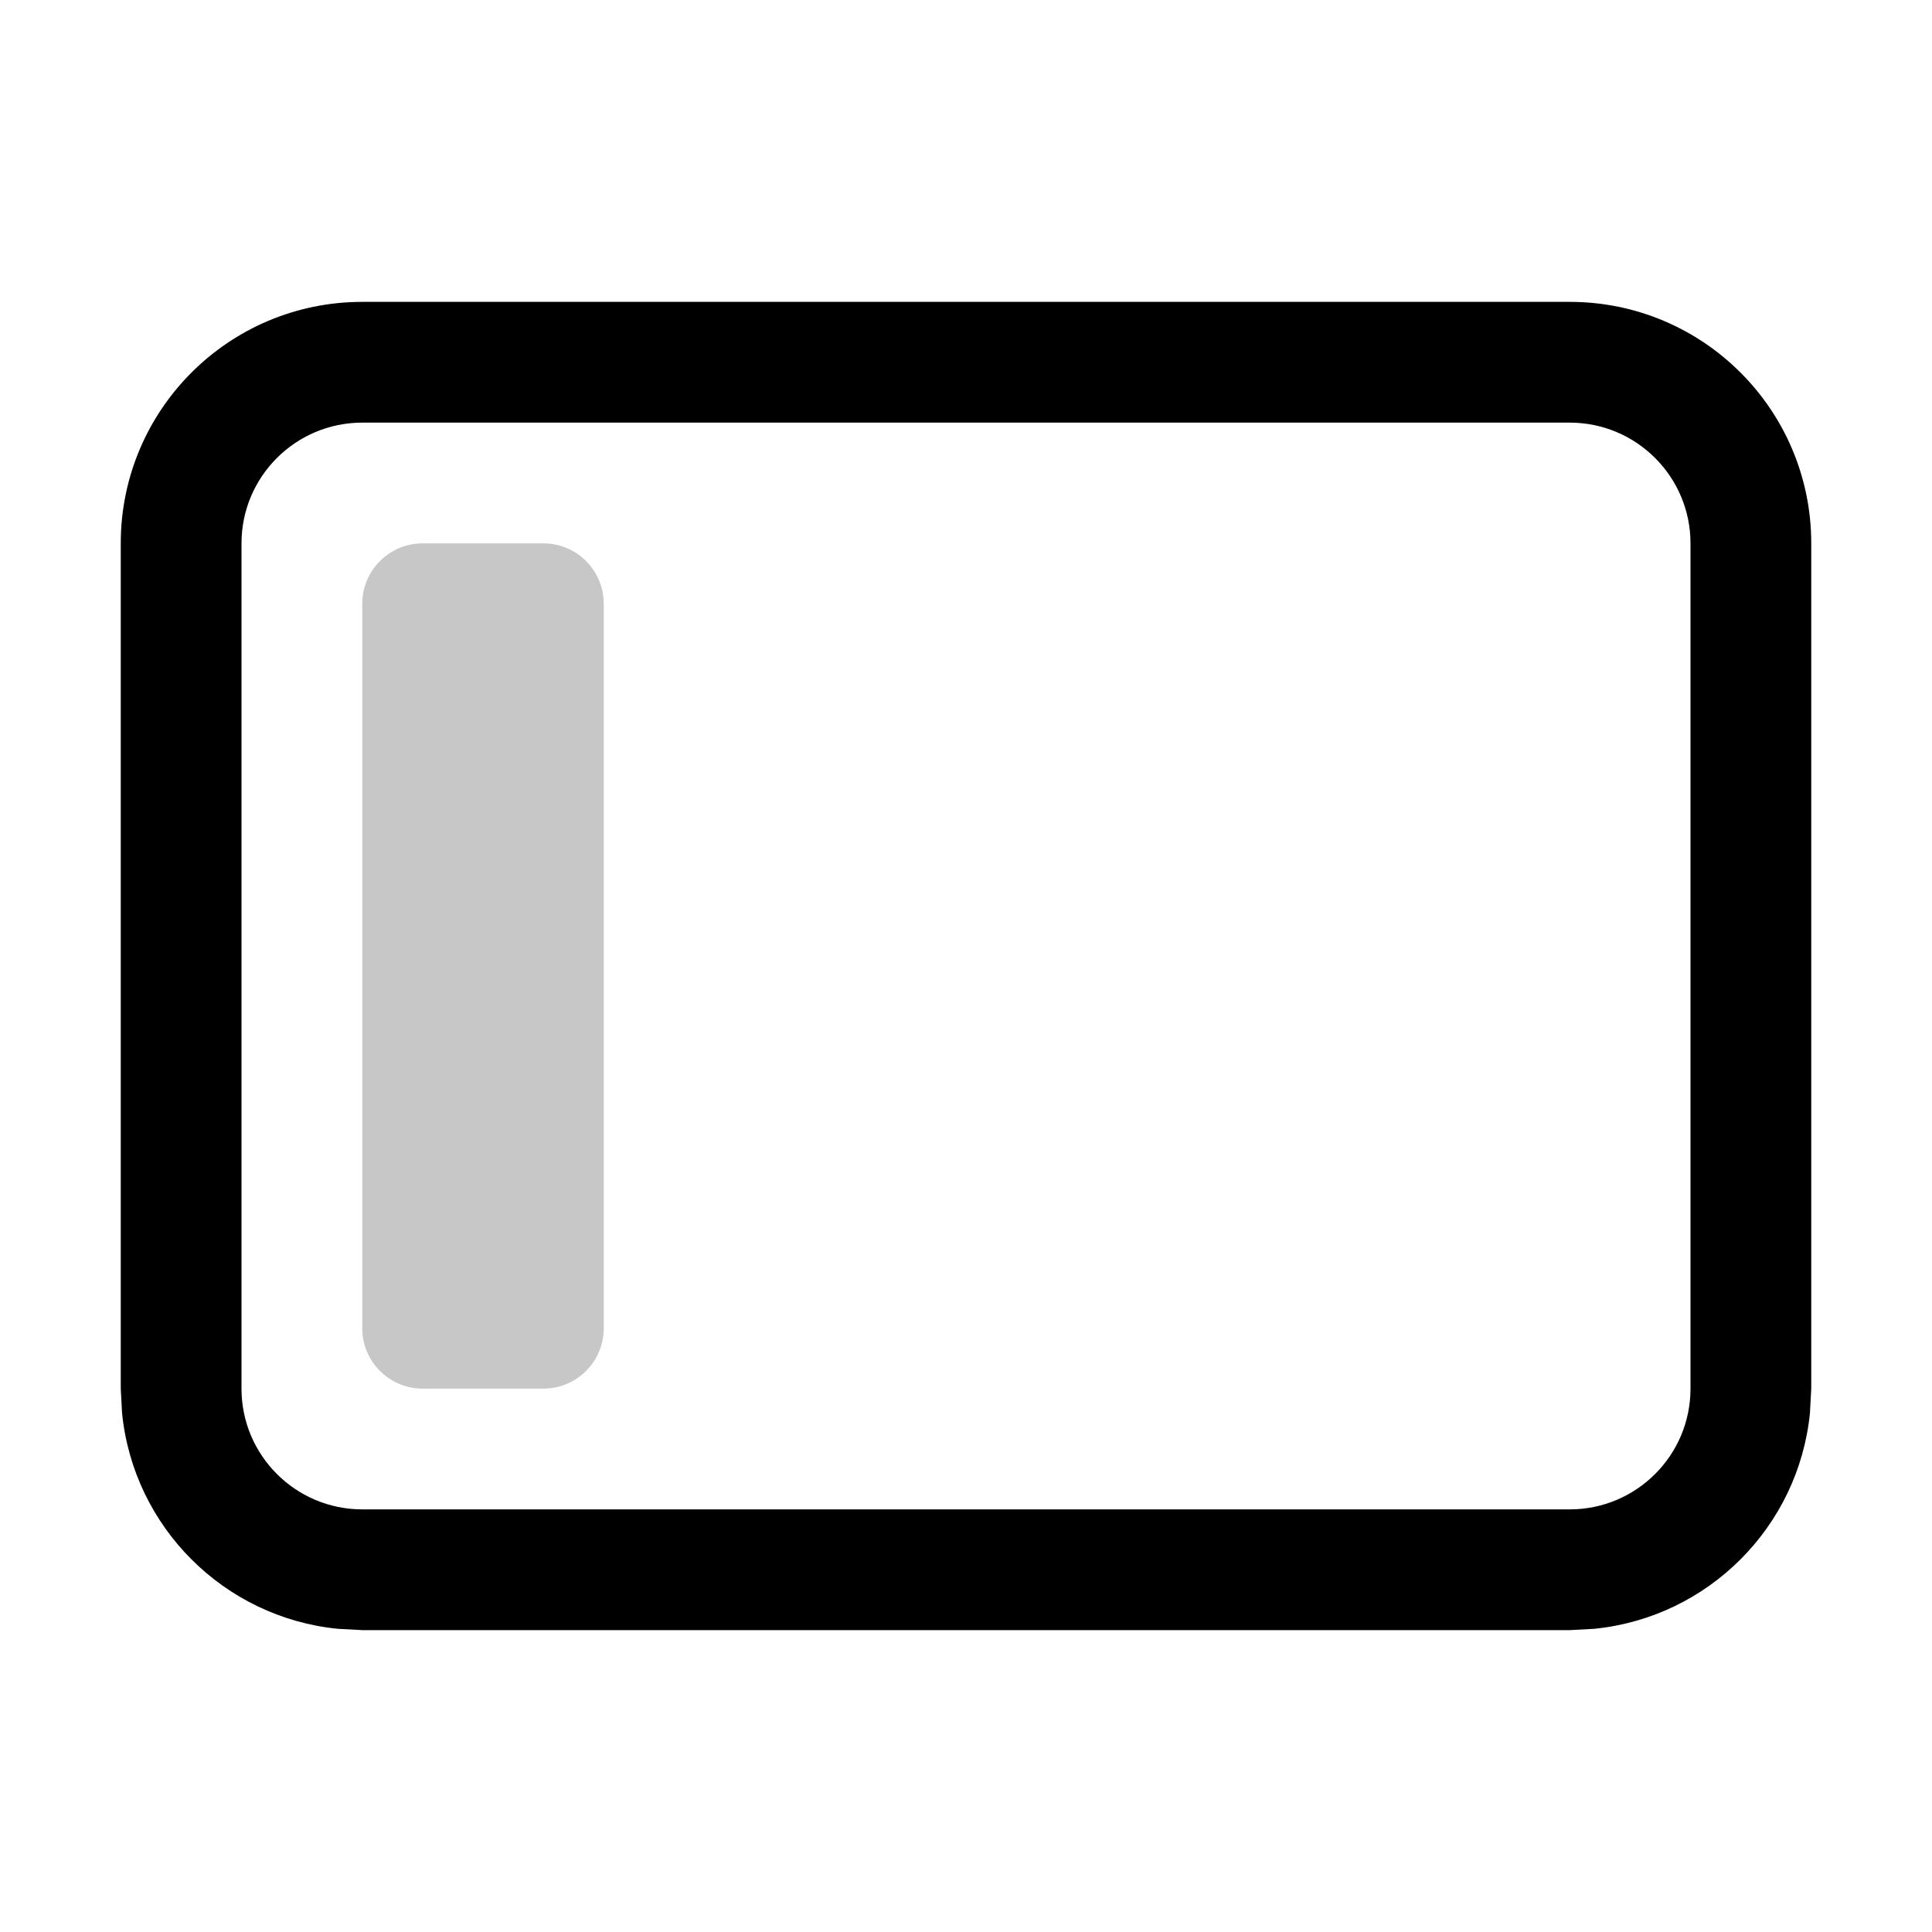
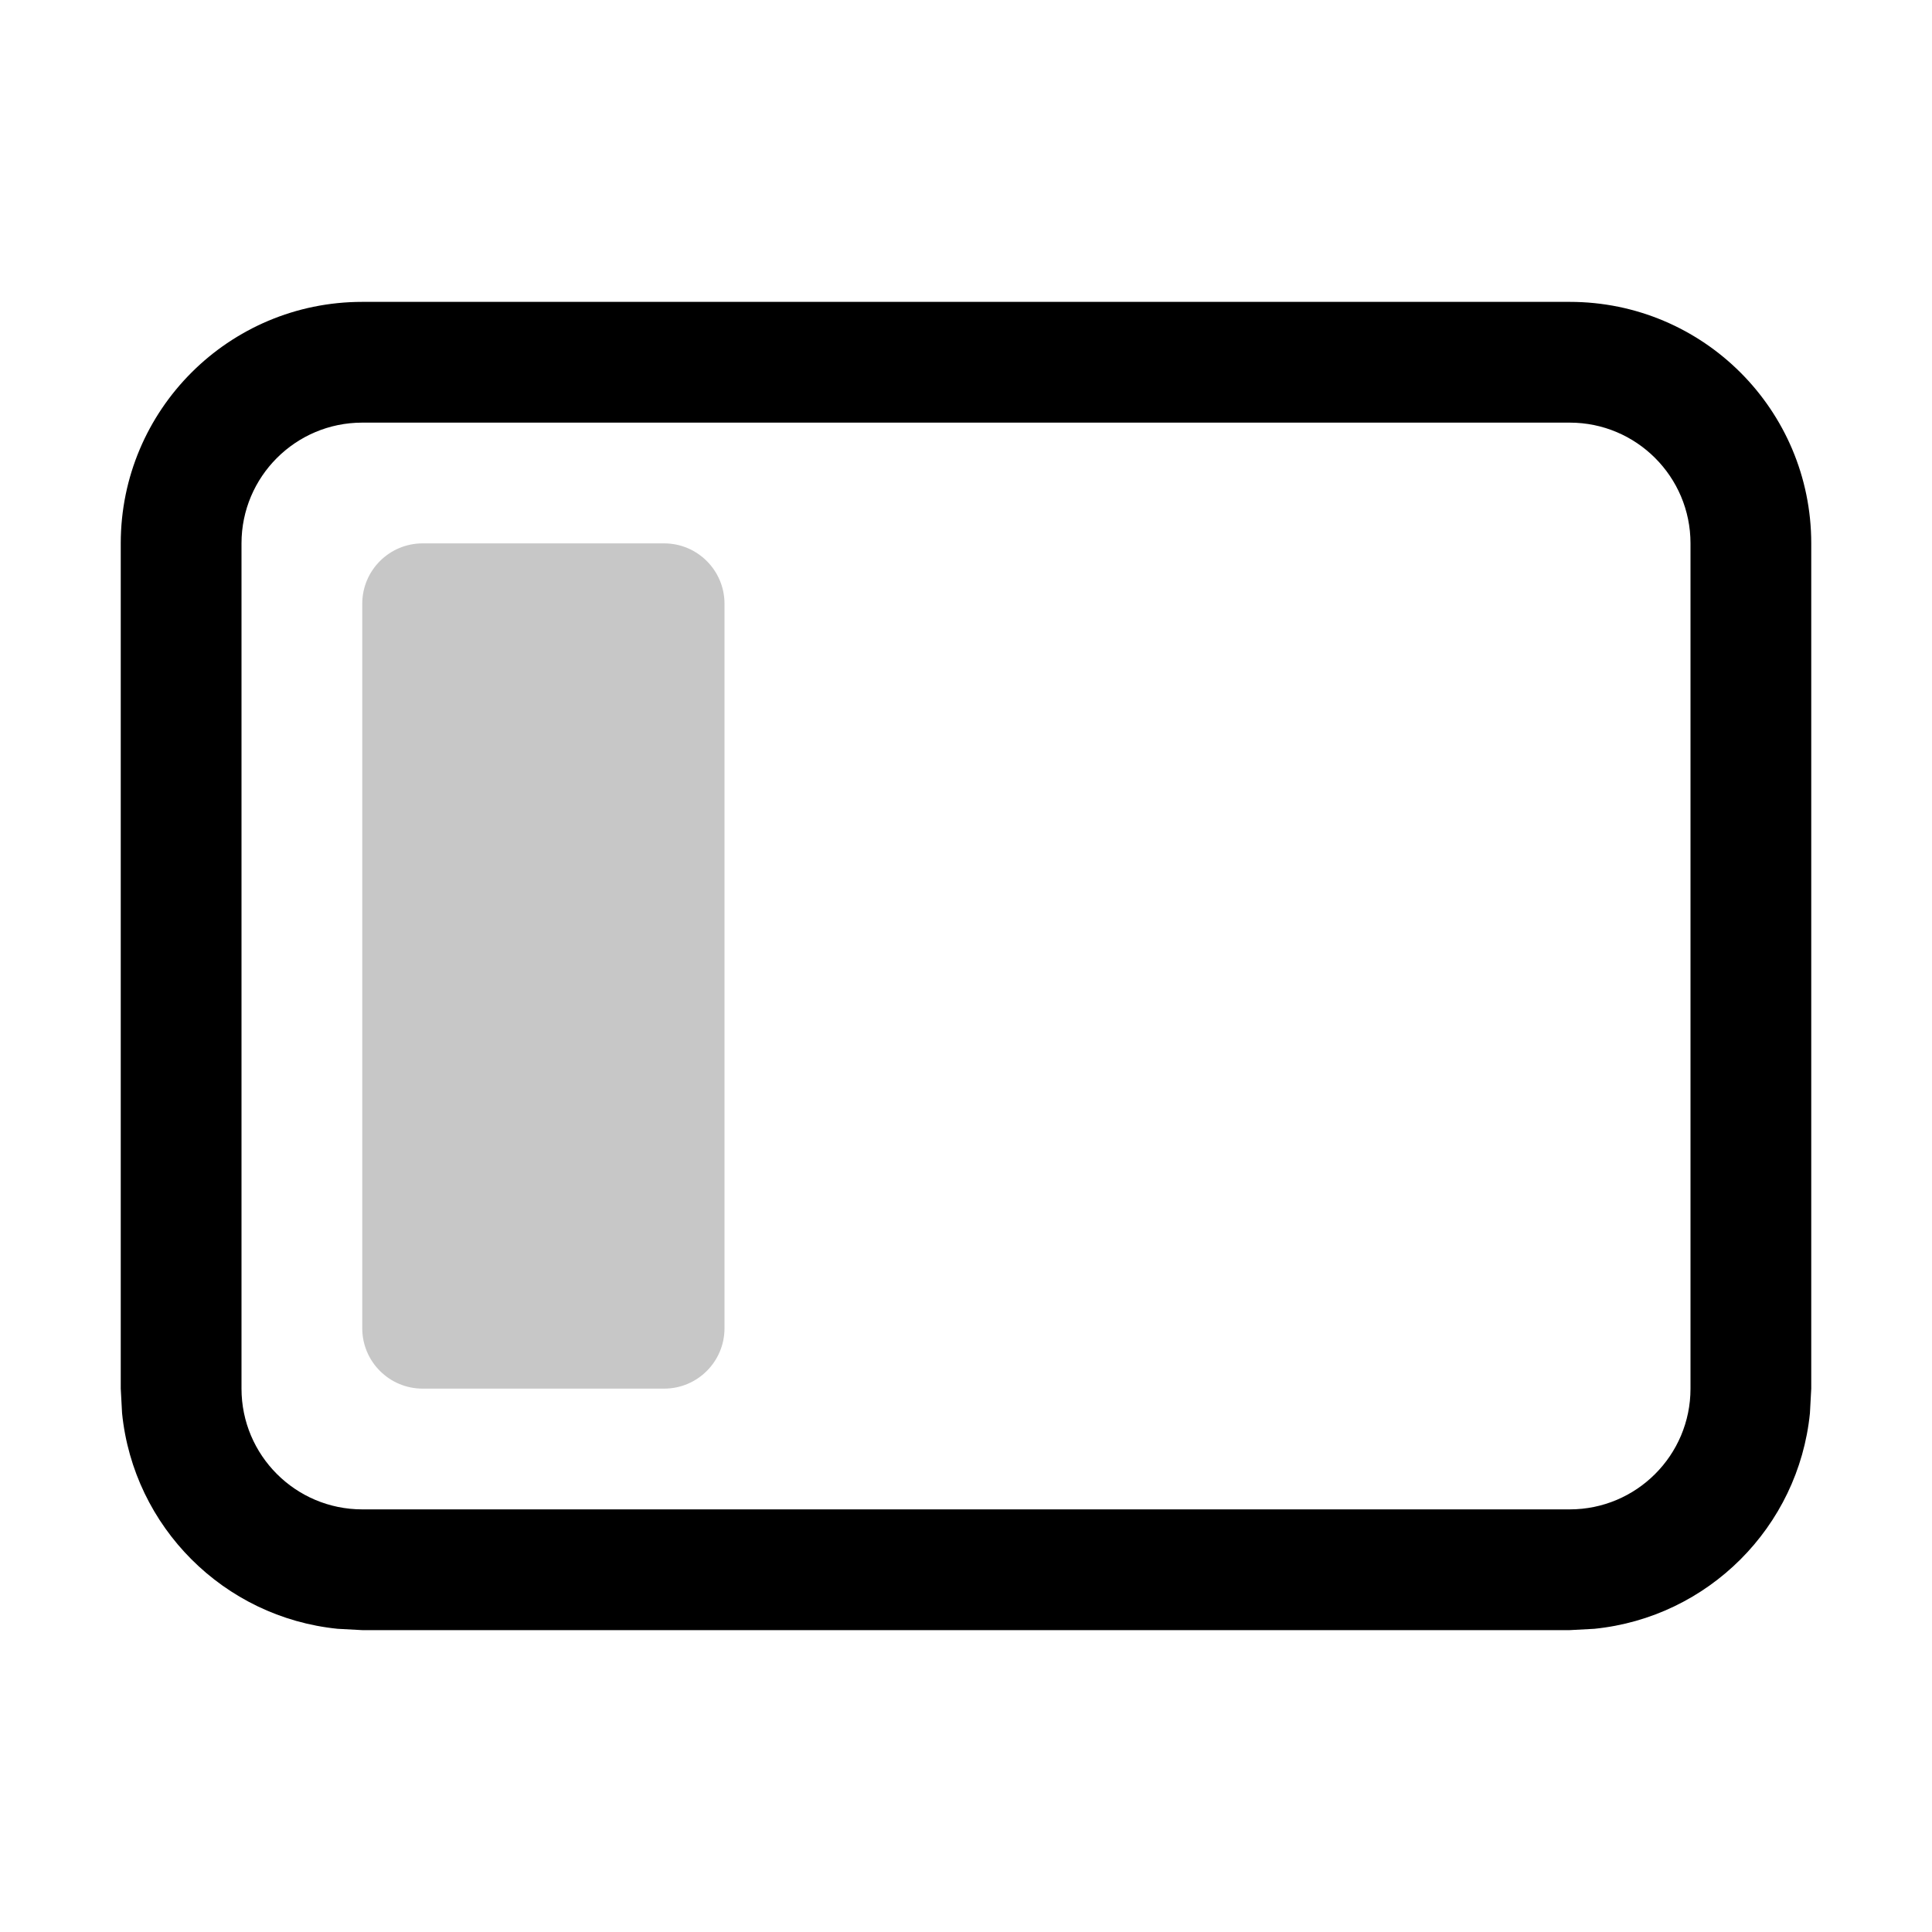
<svg xmlns="http://www.w3.org/2000/svg" width="16" height="16" viewBox="0 0 16 16" fill="none">
  <path d="M13 12.5V13.5H3V12.5H13ZM14 11.5V4.5C14 3.948 13.552 3.5 13 3.5H3C2.448 3.5 2 3.948 2 4.5V11.5C2 12.052 2.448 12.5 3 12.5V13.5L2.796 13.489C1.854 13.394 1.106 12.646 1.011 11.704L1 11.5V4.5C1 3.395 1.895 2.5 3 2.5H13C14.105 2.5 15 3.395 15 4.5V11.5L14.989 11.704C14.894 12.646 14.146 13.394 13.204 13.489L13 13.5V12.5C13.552 12.5 14 12.052 14 11.5Z" fill="black" />
-   <path d="M3 5C3 4.724 3.224 4.5 3.5 4.5H4.5C4.776 4.5 5 4.724 5 5V11C5 11.276 4.776 11.5 4.5 11.5H3.5C3.224 11.5 3 11.276 3 11V5Z" fill="#C7C7C7" />
+   <path d="M3 5C3 4.724 3.224 4.5 3.5 4.5H5.5C5.776 4.5 6 4.724 6 5V11C6 11.276 5.776 11.5 5.5 11.5H3.5C3.224 11.5 3 11.276 3 11V5Z" fill="#C7C7C7" />
</svg>
